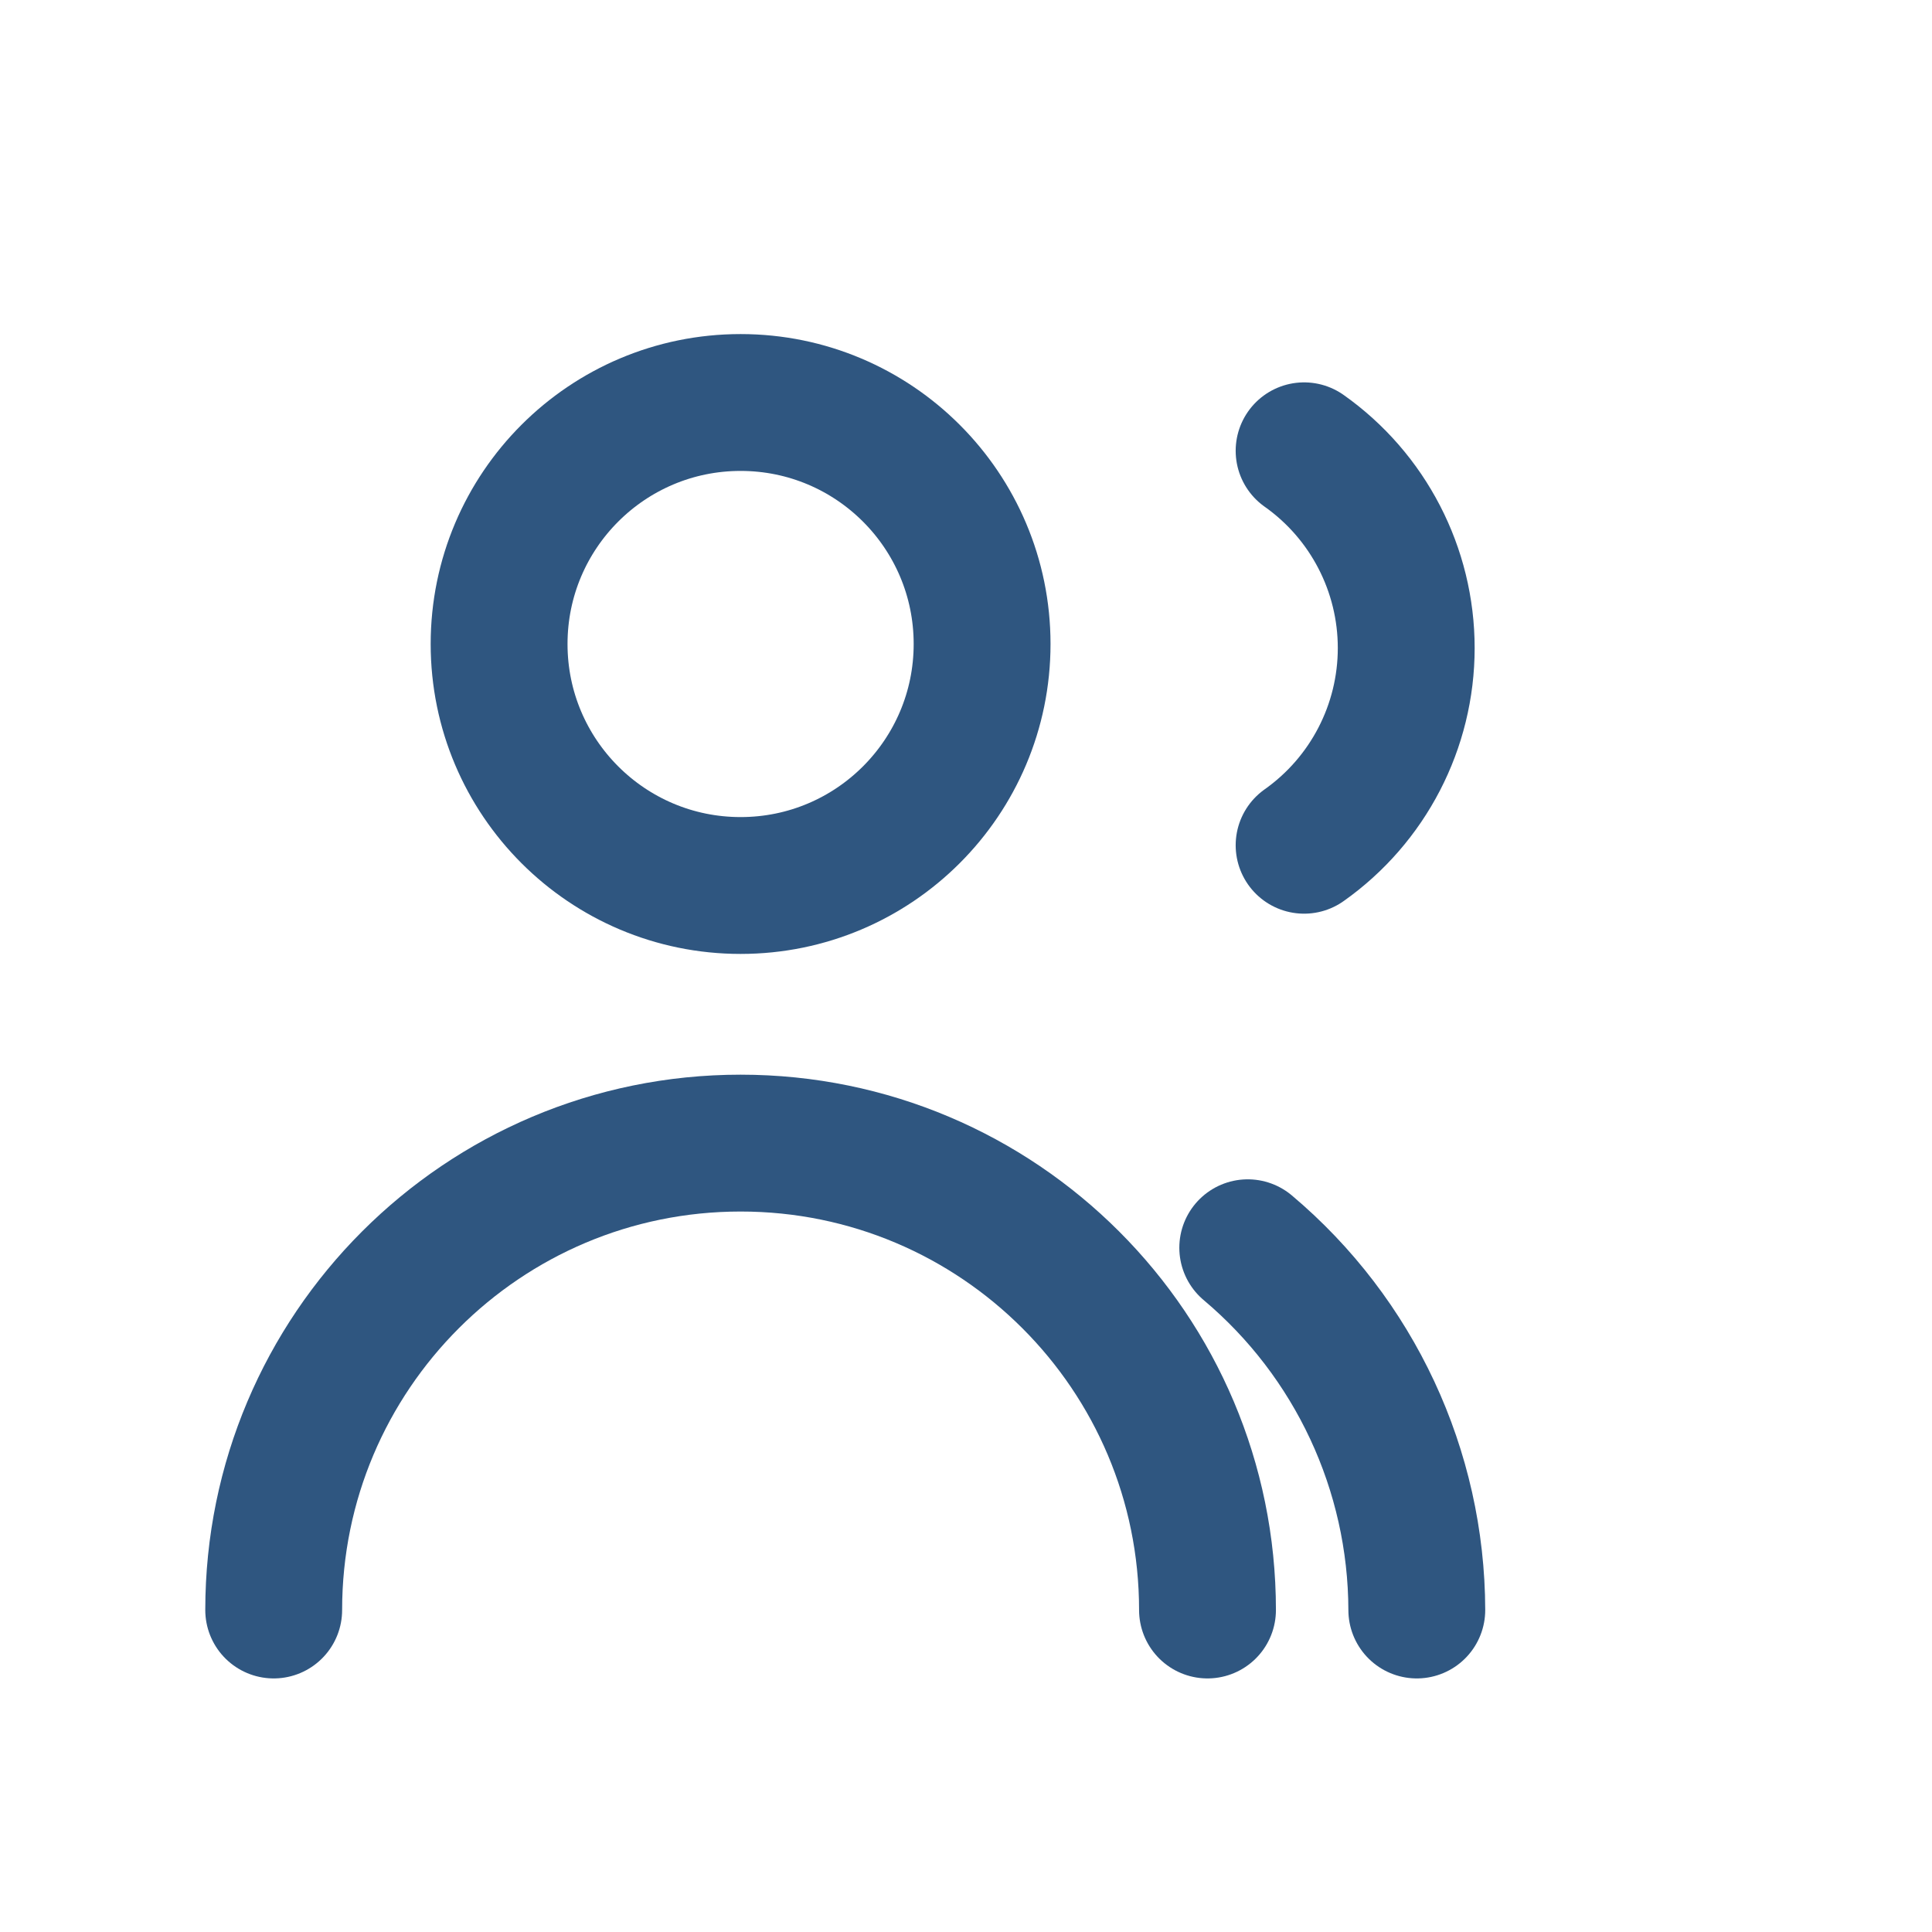
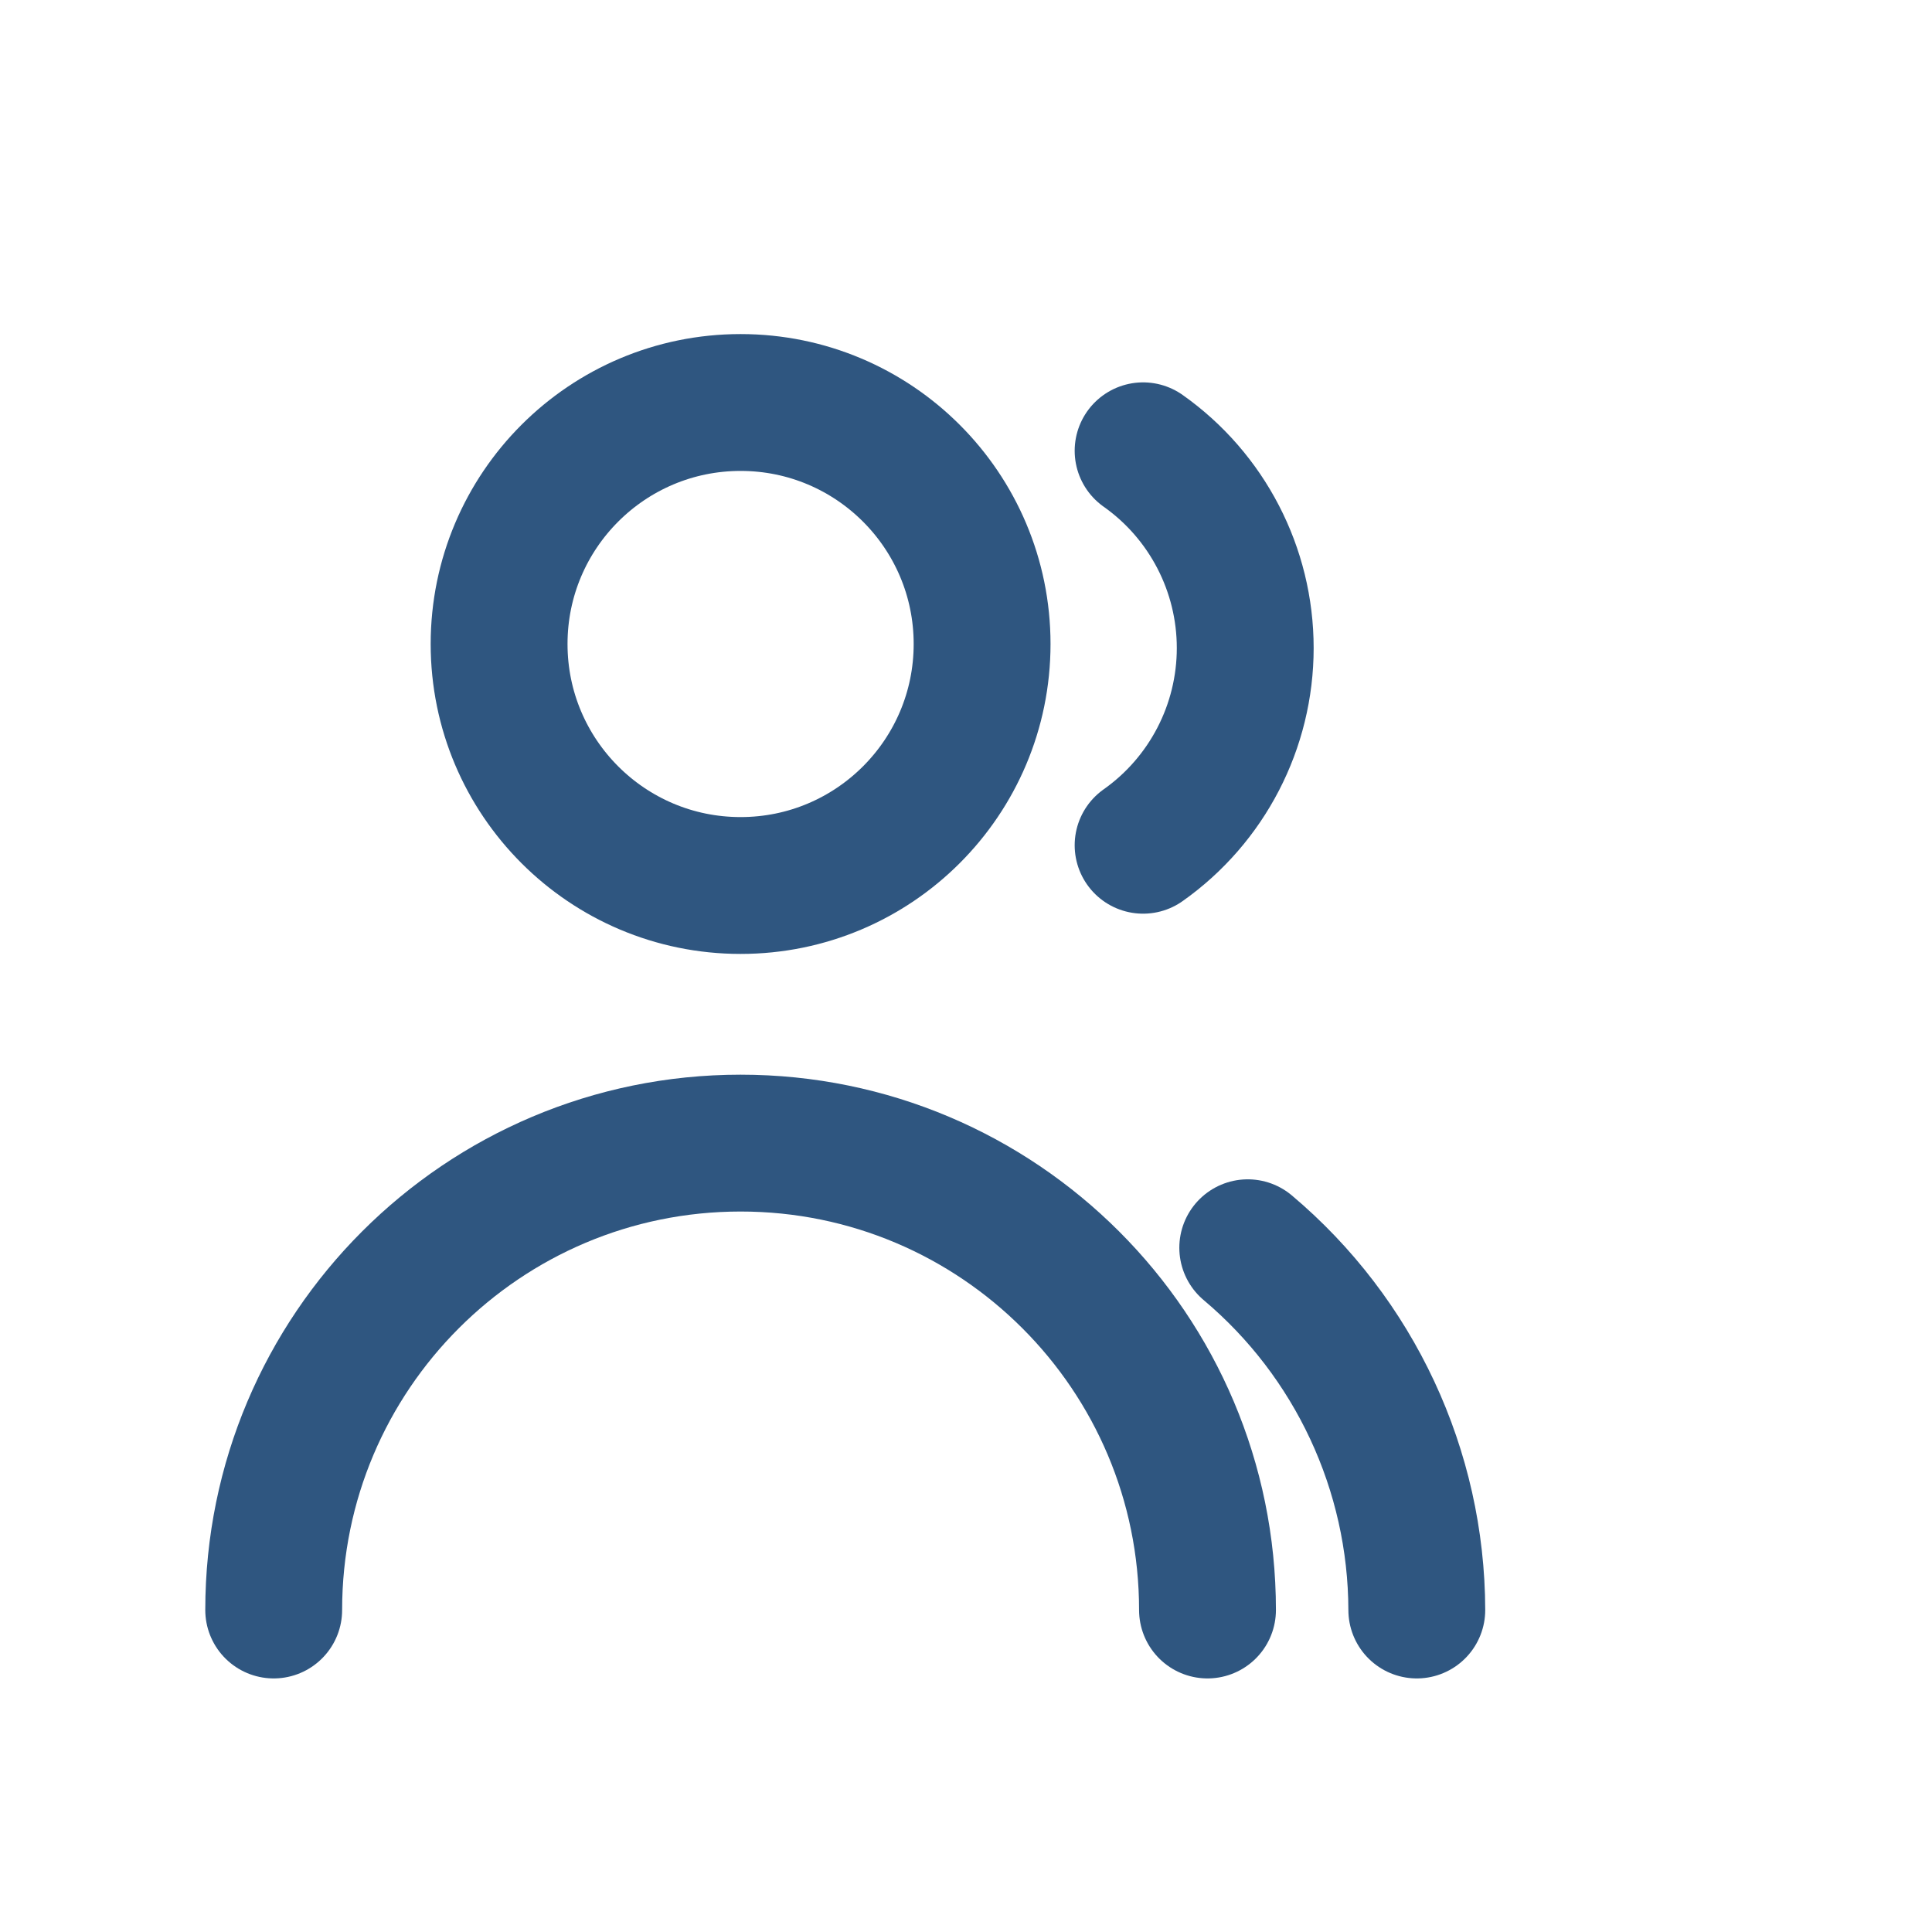
<svg xmlns="http://www.w3.org/2000/svg" viewBox="0 0 24 24" width="24" height="24" fill="none" stroke="#2f5680" stroke-width="1.7" stroke-linecap="round" stroke-linejoin="round" aria-hidden="true">
  <circle cx="9.2" cy="8" r="3" />
  <path d="M3.4 20a5.8 5.8 0 0 1 11.6 0" />
-   <path d="M16.2 5.6a3 3 0 0 1 0 4.9" />
+   <path d="M14.2 5.6a3 3 0 0 1 0 4.9" />
  <path d="M17.6 20a5.9 5.9 0 0 0-2.1-4.5" />
</svg>
